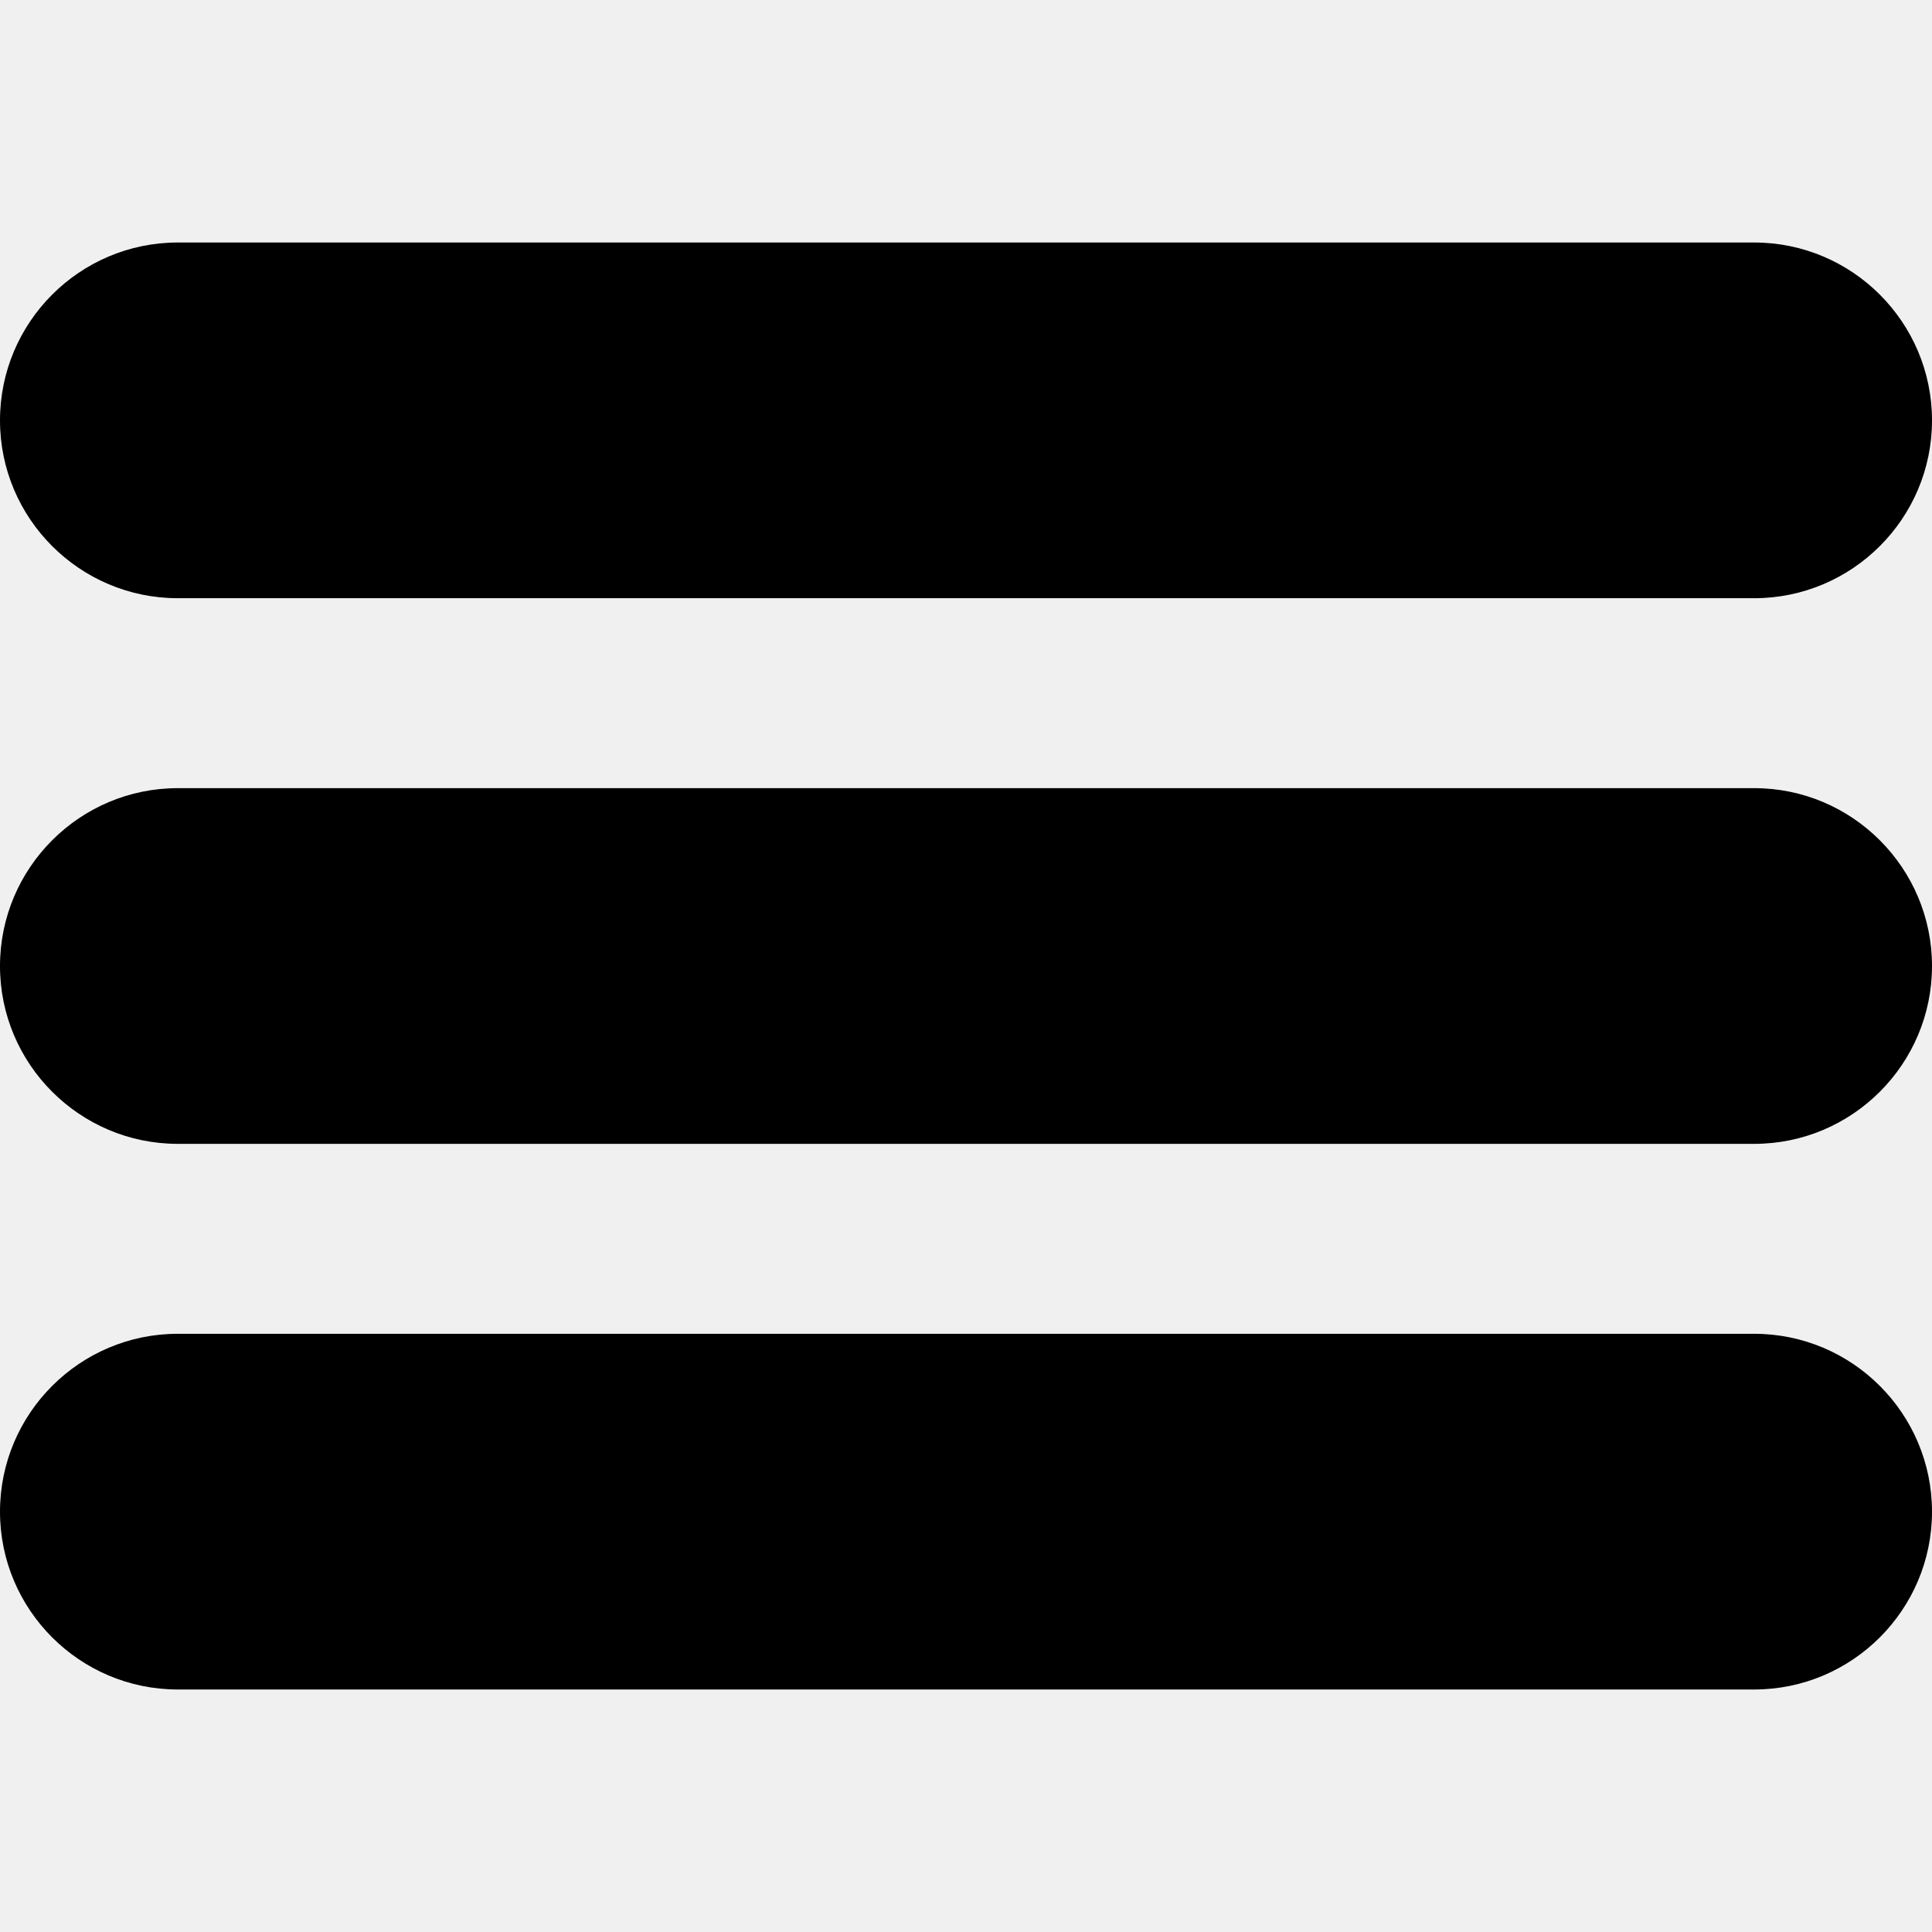
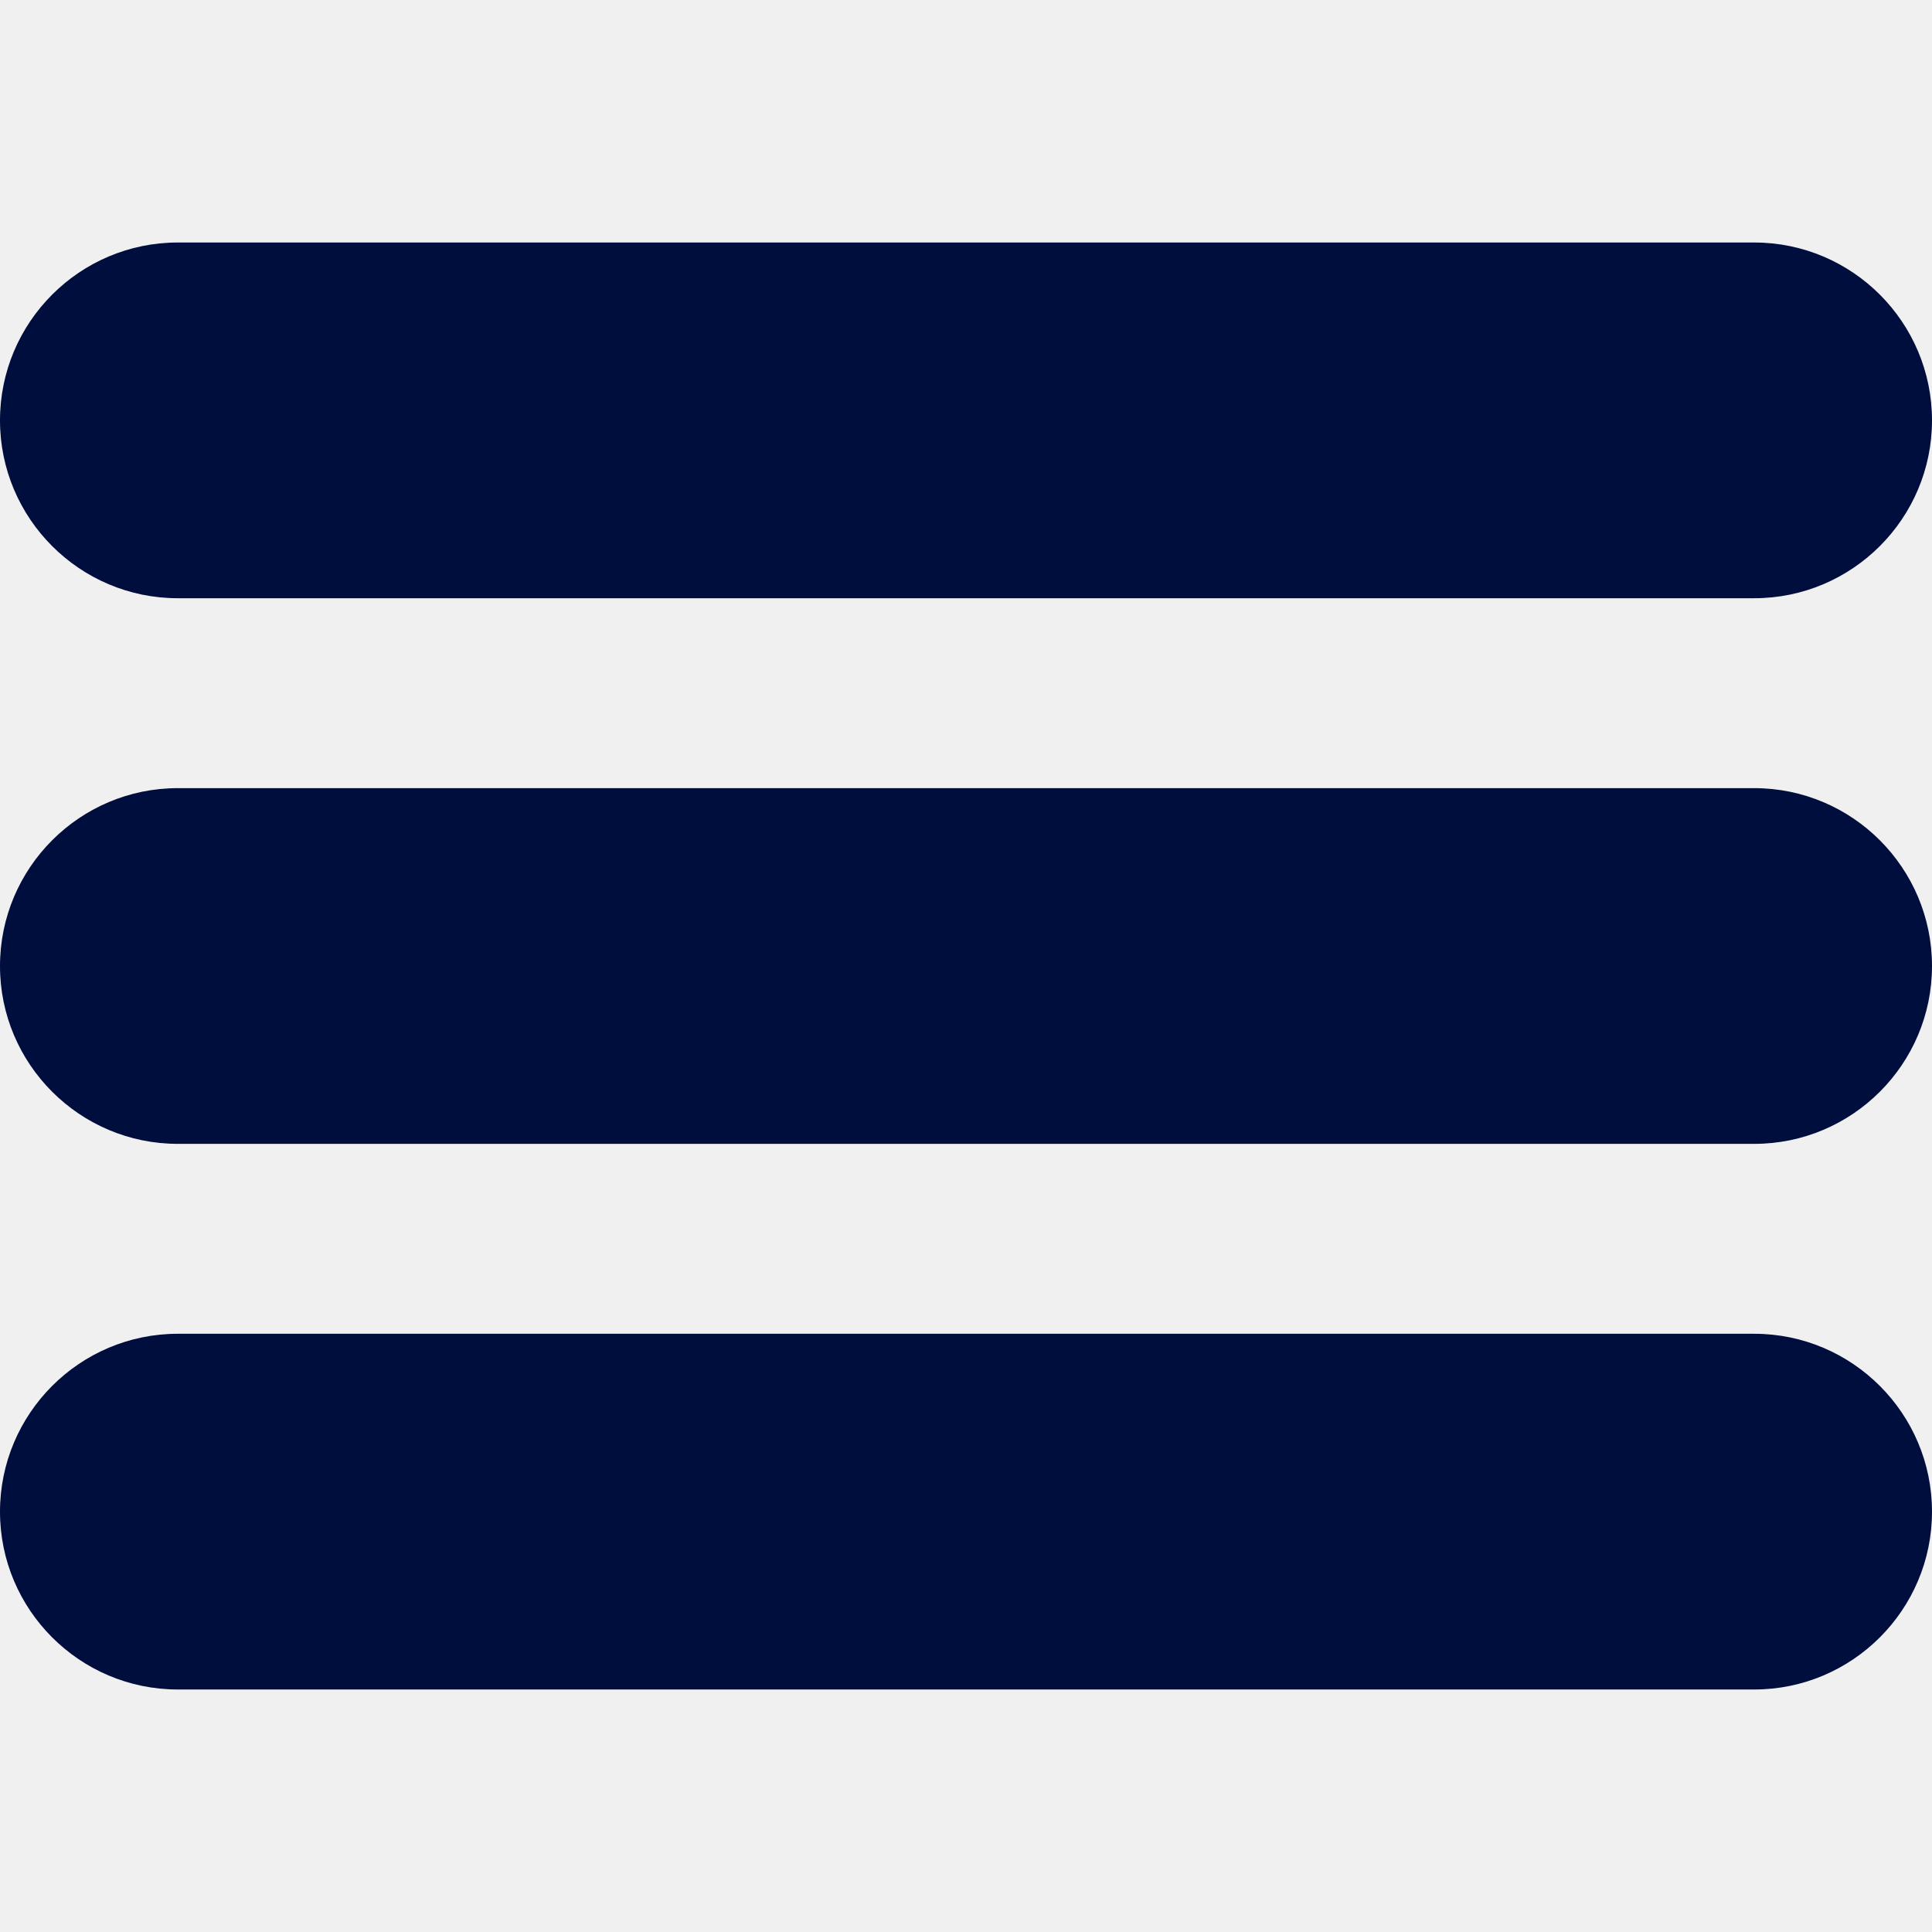
- <svg xmlns="http://www.w3.org/2000/svg" id="Layer_1" enable-background="new 0 0 512 512" height="512" viewBox="0 0 512 512" width="512">
-   <path d="m464.883 64.267h-417.766c-25.98 0-47.117 21.136-47.117 47.149 0 25.98 21.137 47.117 47.117 47.117h417.766c25.98 0 47.117-21.137 47.117-47.117 0-26.013-21.137-47.149-47.117-47.149z" />
-   <path d="m464.883 208.867h-417.766c-25.98 0-47.117 21.136-47.117 47.149 0 25.98 21.137 47.117 47.117 47.117h417.766c25.98 0 47.117-21.137 47.117-47.117 0-26.013-21.137-47.149-47.117-47.149z" />
-   <path d="m464.883 353.467h-417.766c-25.98 0-47.117 21.137-47.117 47.149 0 25.98 21.137 47.117 47.117 47.117h417.766c25.98 0 47.117-21.137 47.117-47.117 0-26.012-21.137-47.149-47.117-47.149z" />
+ <svg xmlns="http://www.w3.org/2000/svg" width="50" height="50" viewBox="0 0 50 50" fill="none">
+   <g clip-path="url(#clip0)">
+     <path d="M45.399 6.276H4.601C2.064 6.276 0 8.34 0 10.88C0 13.417 2.064 15.482 4.601 15.482H45.399C47.936 15.482 50 13.417 50 10.88C50 8.34 47.936 6.276 45.399 6.276Z" fill="#000E3E" />
+     <path d="M45.399 20.397H4.601C2.064 20.397 0 22.461 0 25.002C0 27.539 2.064 29.603 4.601 29.603H45.399C47.936 29.603 50 27.539 50 25.002C50 22.461 47.936 20.397 45.399 20.397V20.397Z" fill="#000E3E" />
+     <path d="M45.399 34.518H4.601C2.064 34.518 0 36.583 0 39.123C0 41.66 2.064 43.724 4.601 43.724H45.399C47.936 43.724 50 41.66 50 39.123C50 36.583 47.936 34.518 45.399 34.518Z" fill="#000E3E" />
+   </g>
+   <defs>
+     <clipPath id="clip0">
+       <rect width="50" height="50" fill="white" />
+     </clipPath>
+   </defs>
</svg>
